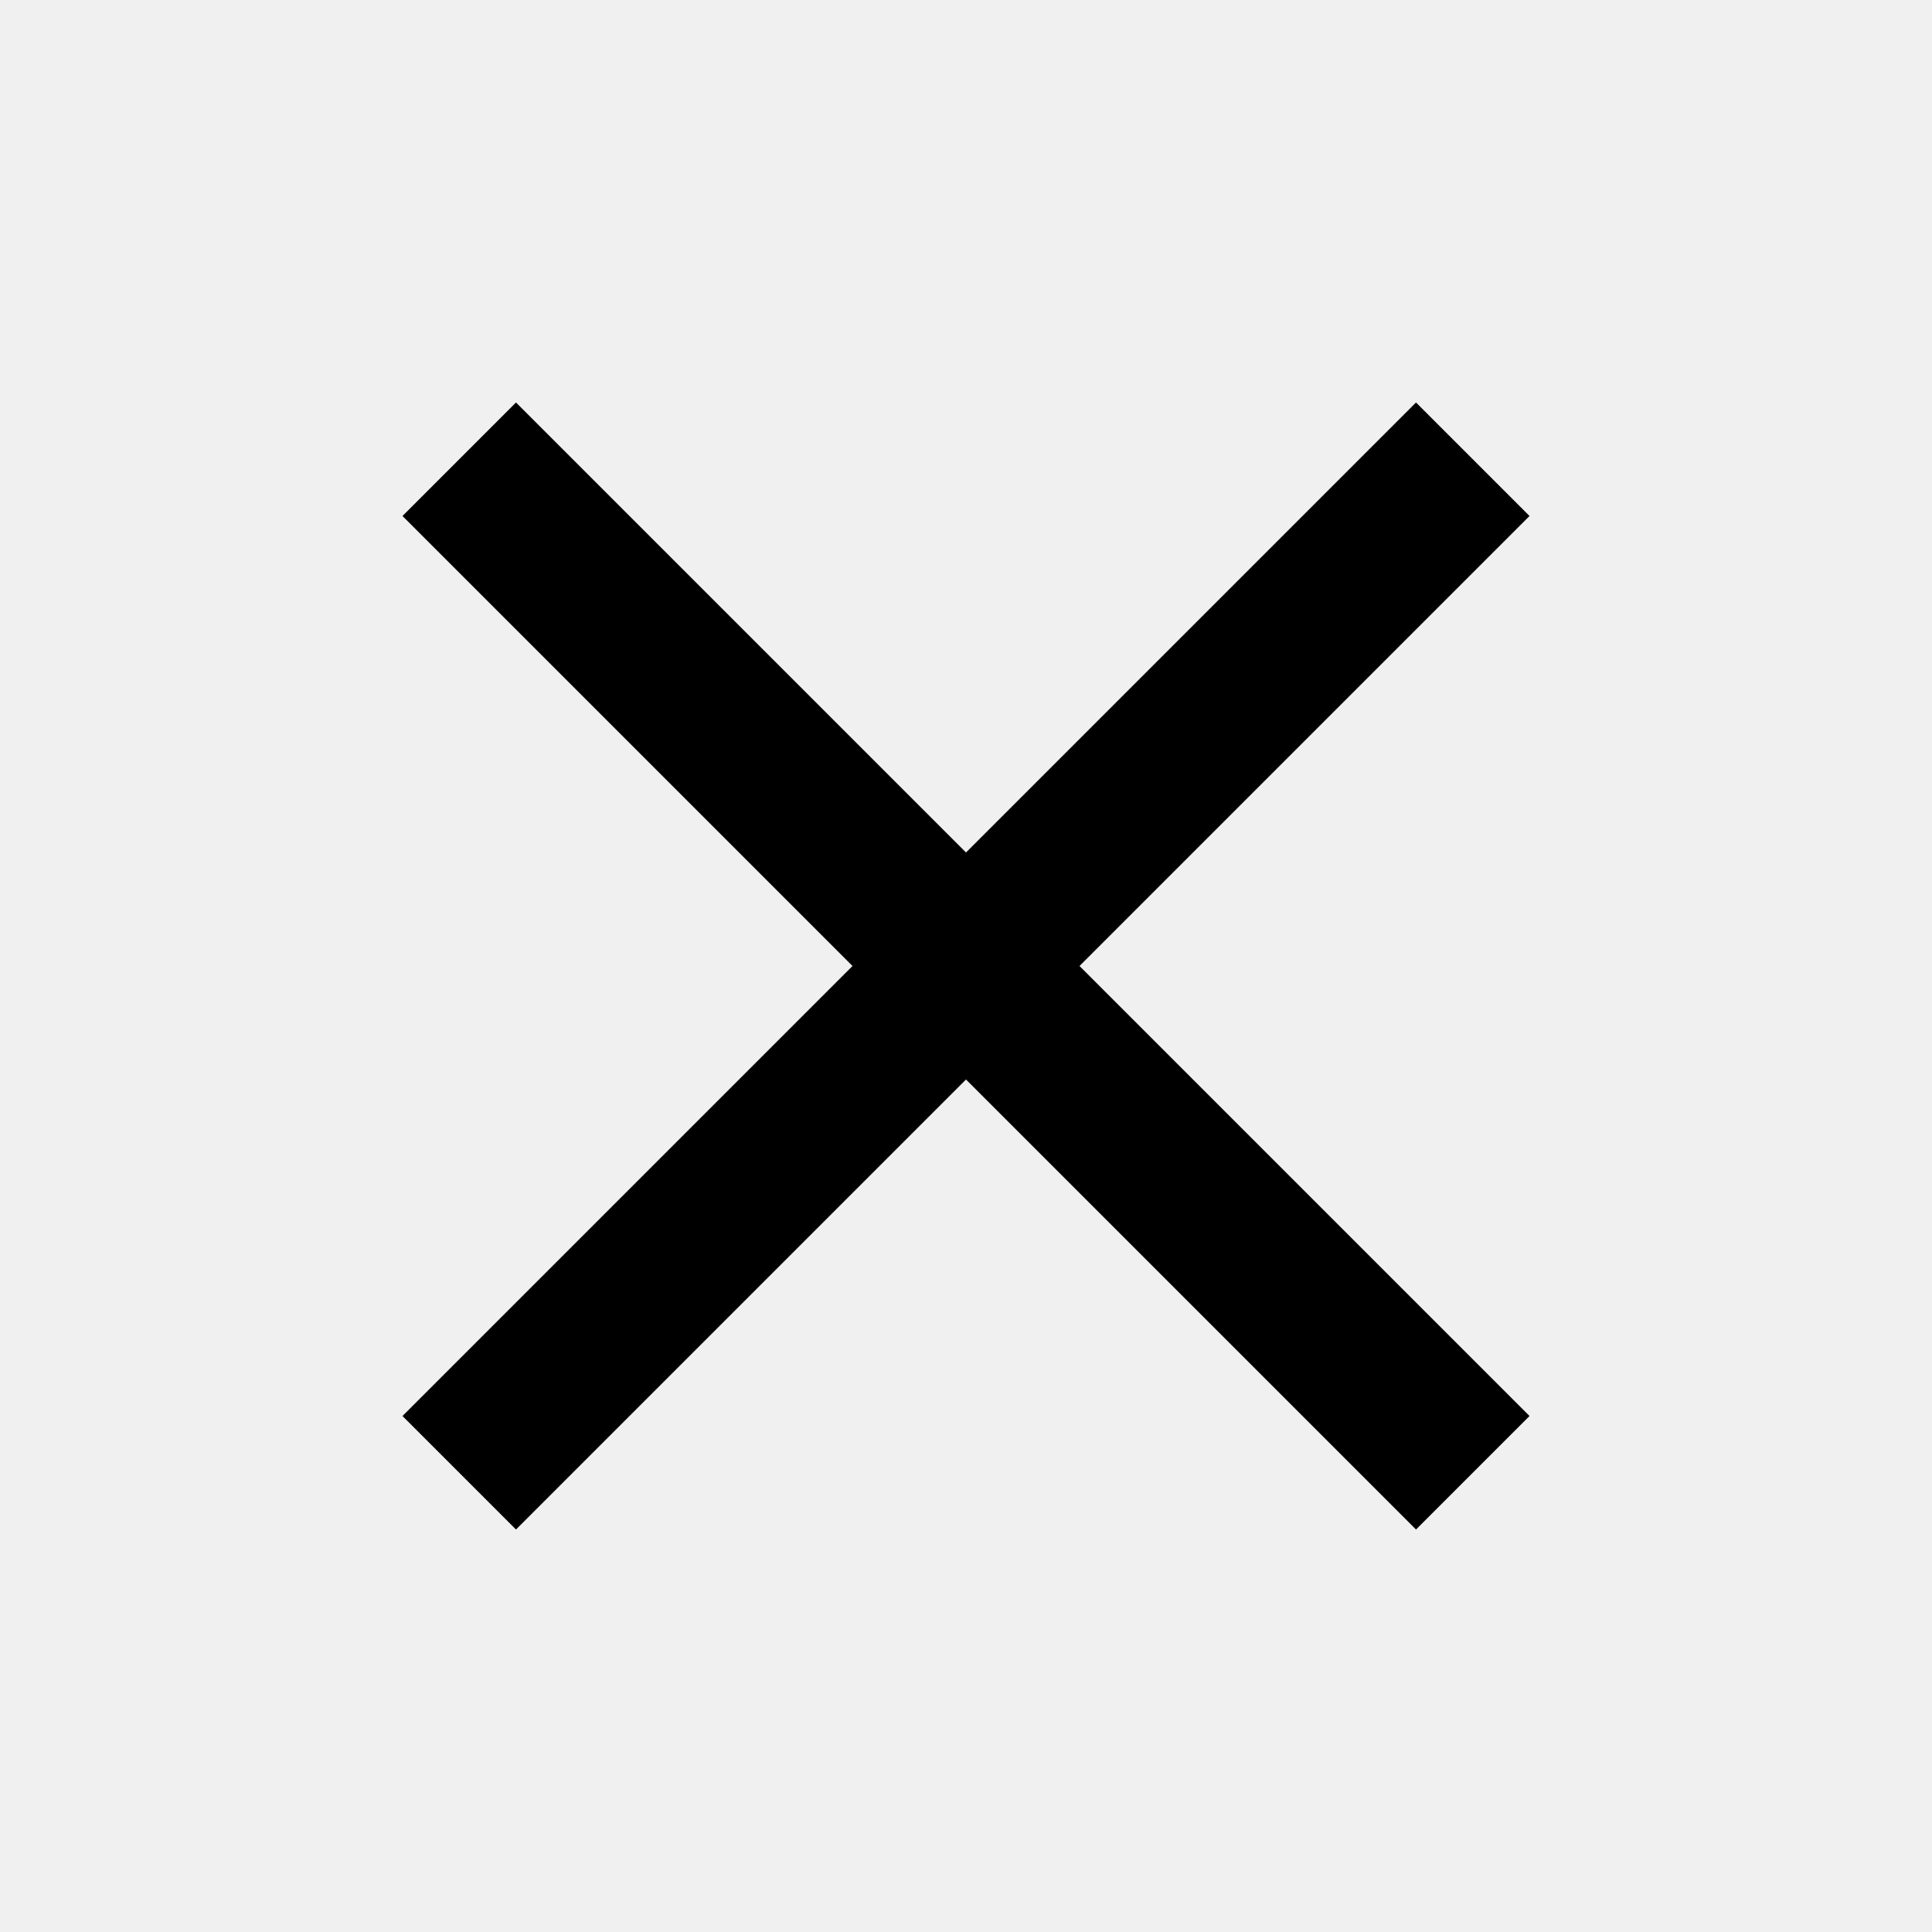
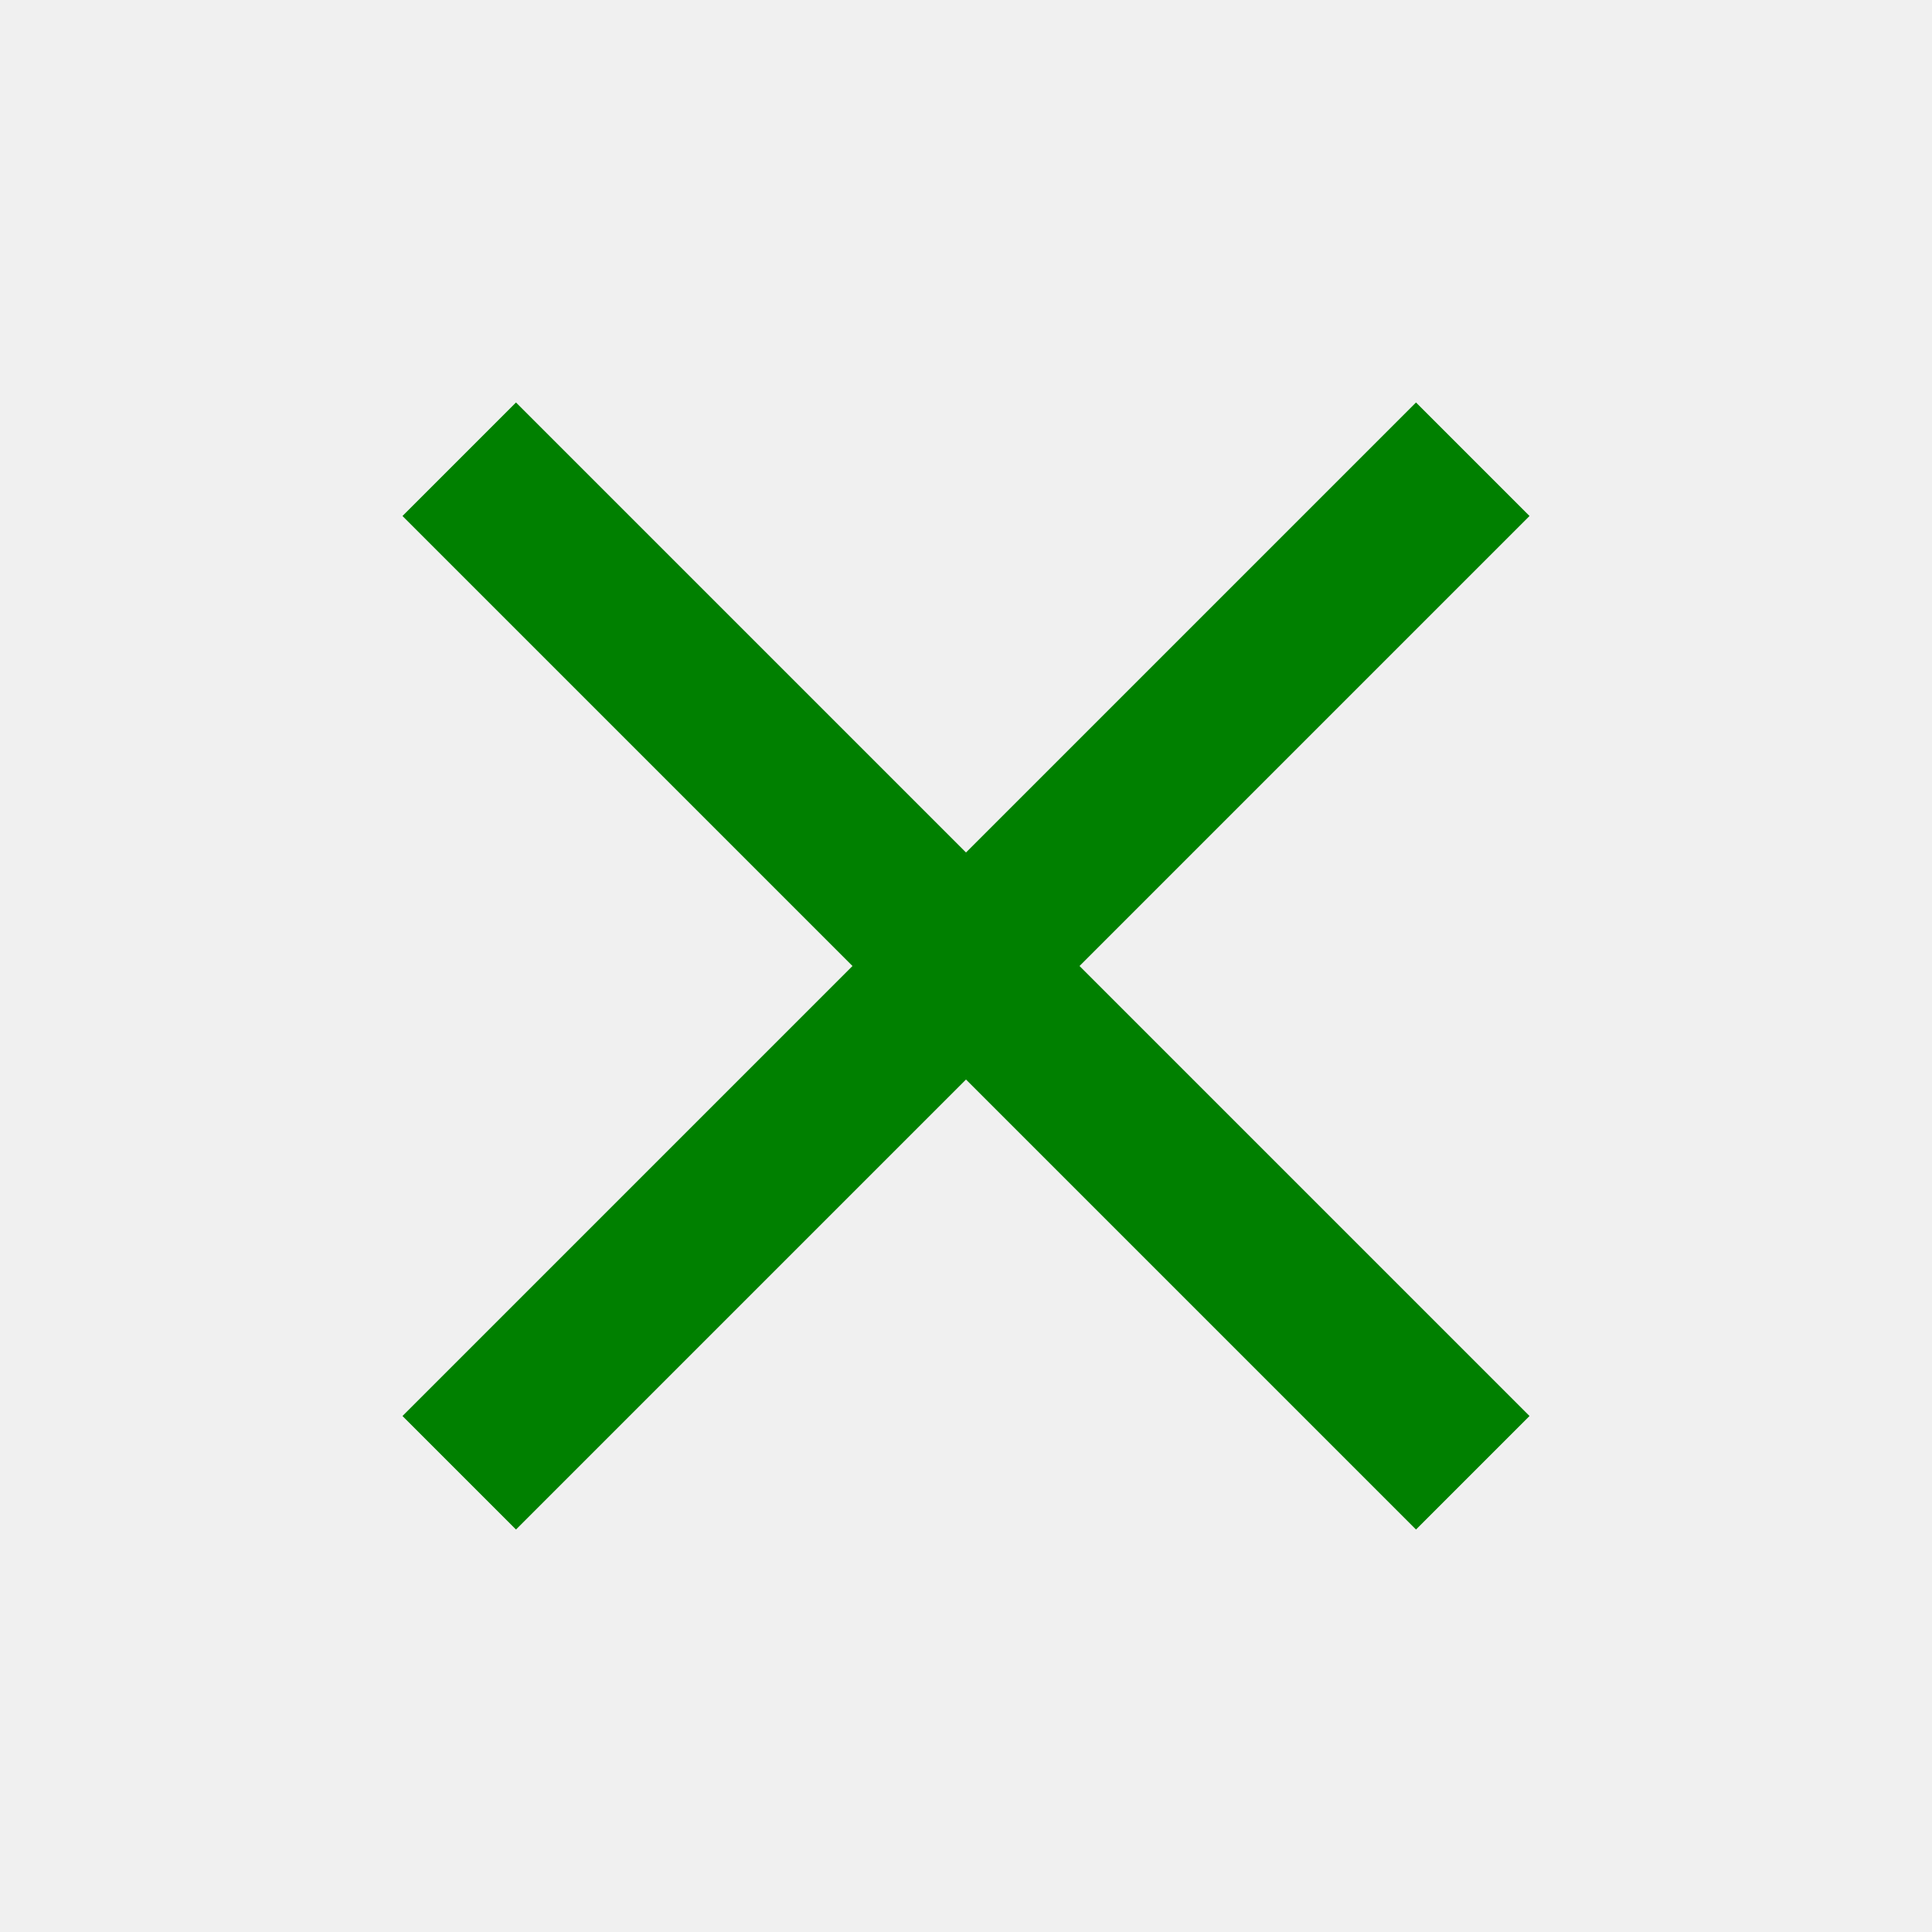
<svg xmlns="http://www.w3.org/2000/svg" width="40" height="40" viewBox="0 0 40 40" fill="none">
  <g clip-path="url(#clip0_17682_2)">
-     <path d="M31.667 10.683L29.317 8.333L20 17.65L10.683 8.333L8.333 10.683L17.65 20L8.333 29.317L10.683 31.667L20 22.35L29.317 31.667L31.667 29.317L22.35 20L31.667 10.683Z" fill="black" />
+     <path d="M31.667 10.683L29.317 8.333L20 17.65L10.683 8.333L8.333 10.683L17.65 20L8.333 29.317L10.683 31.667L20 22.35L29.317 31.667L31.667 29.317L22.35 20L31.667 10.683Z" fill="green" />
  </g>
  <defs>
    <clipPath id="clip0_17682_2">
      <rect width="40" height="40" fill="white" />
    </clipPath>
  </defs>
</svg>
